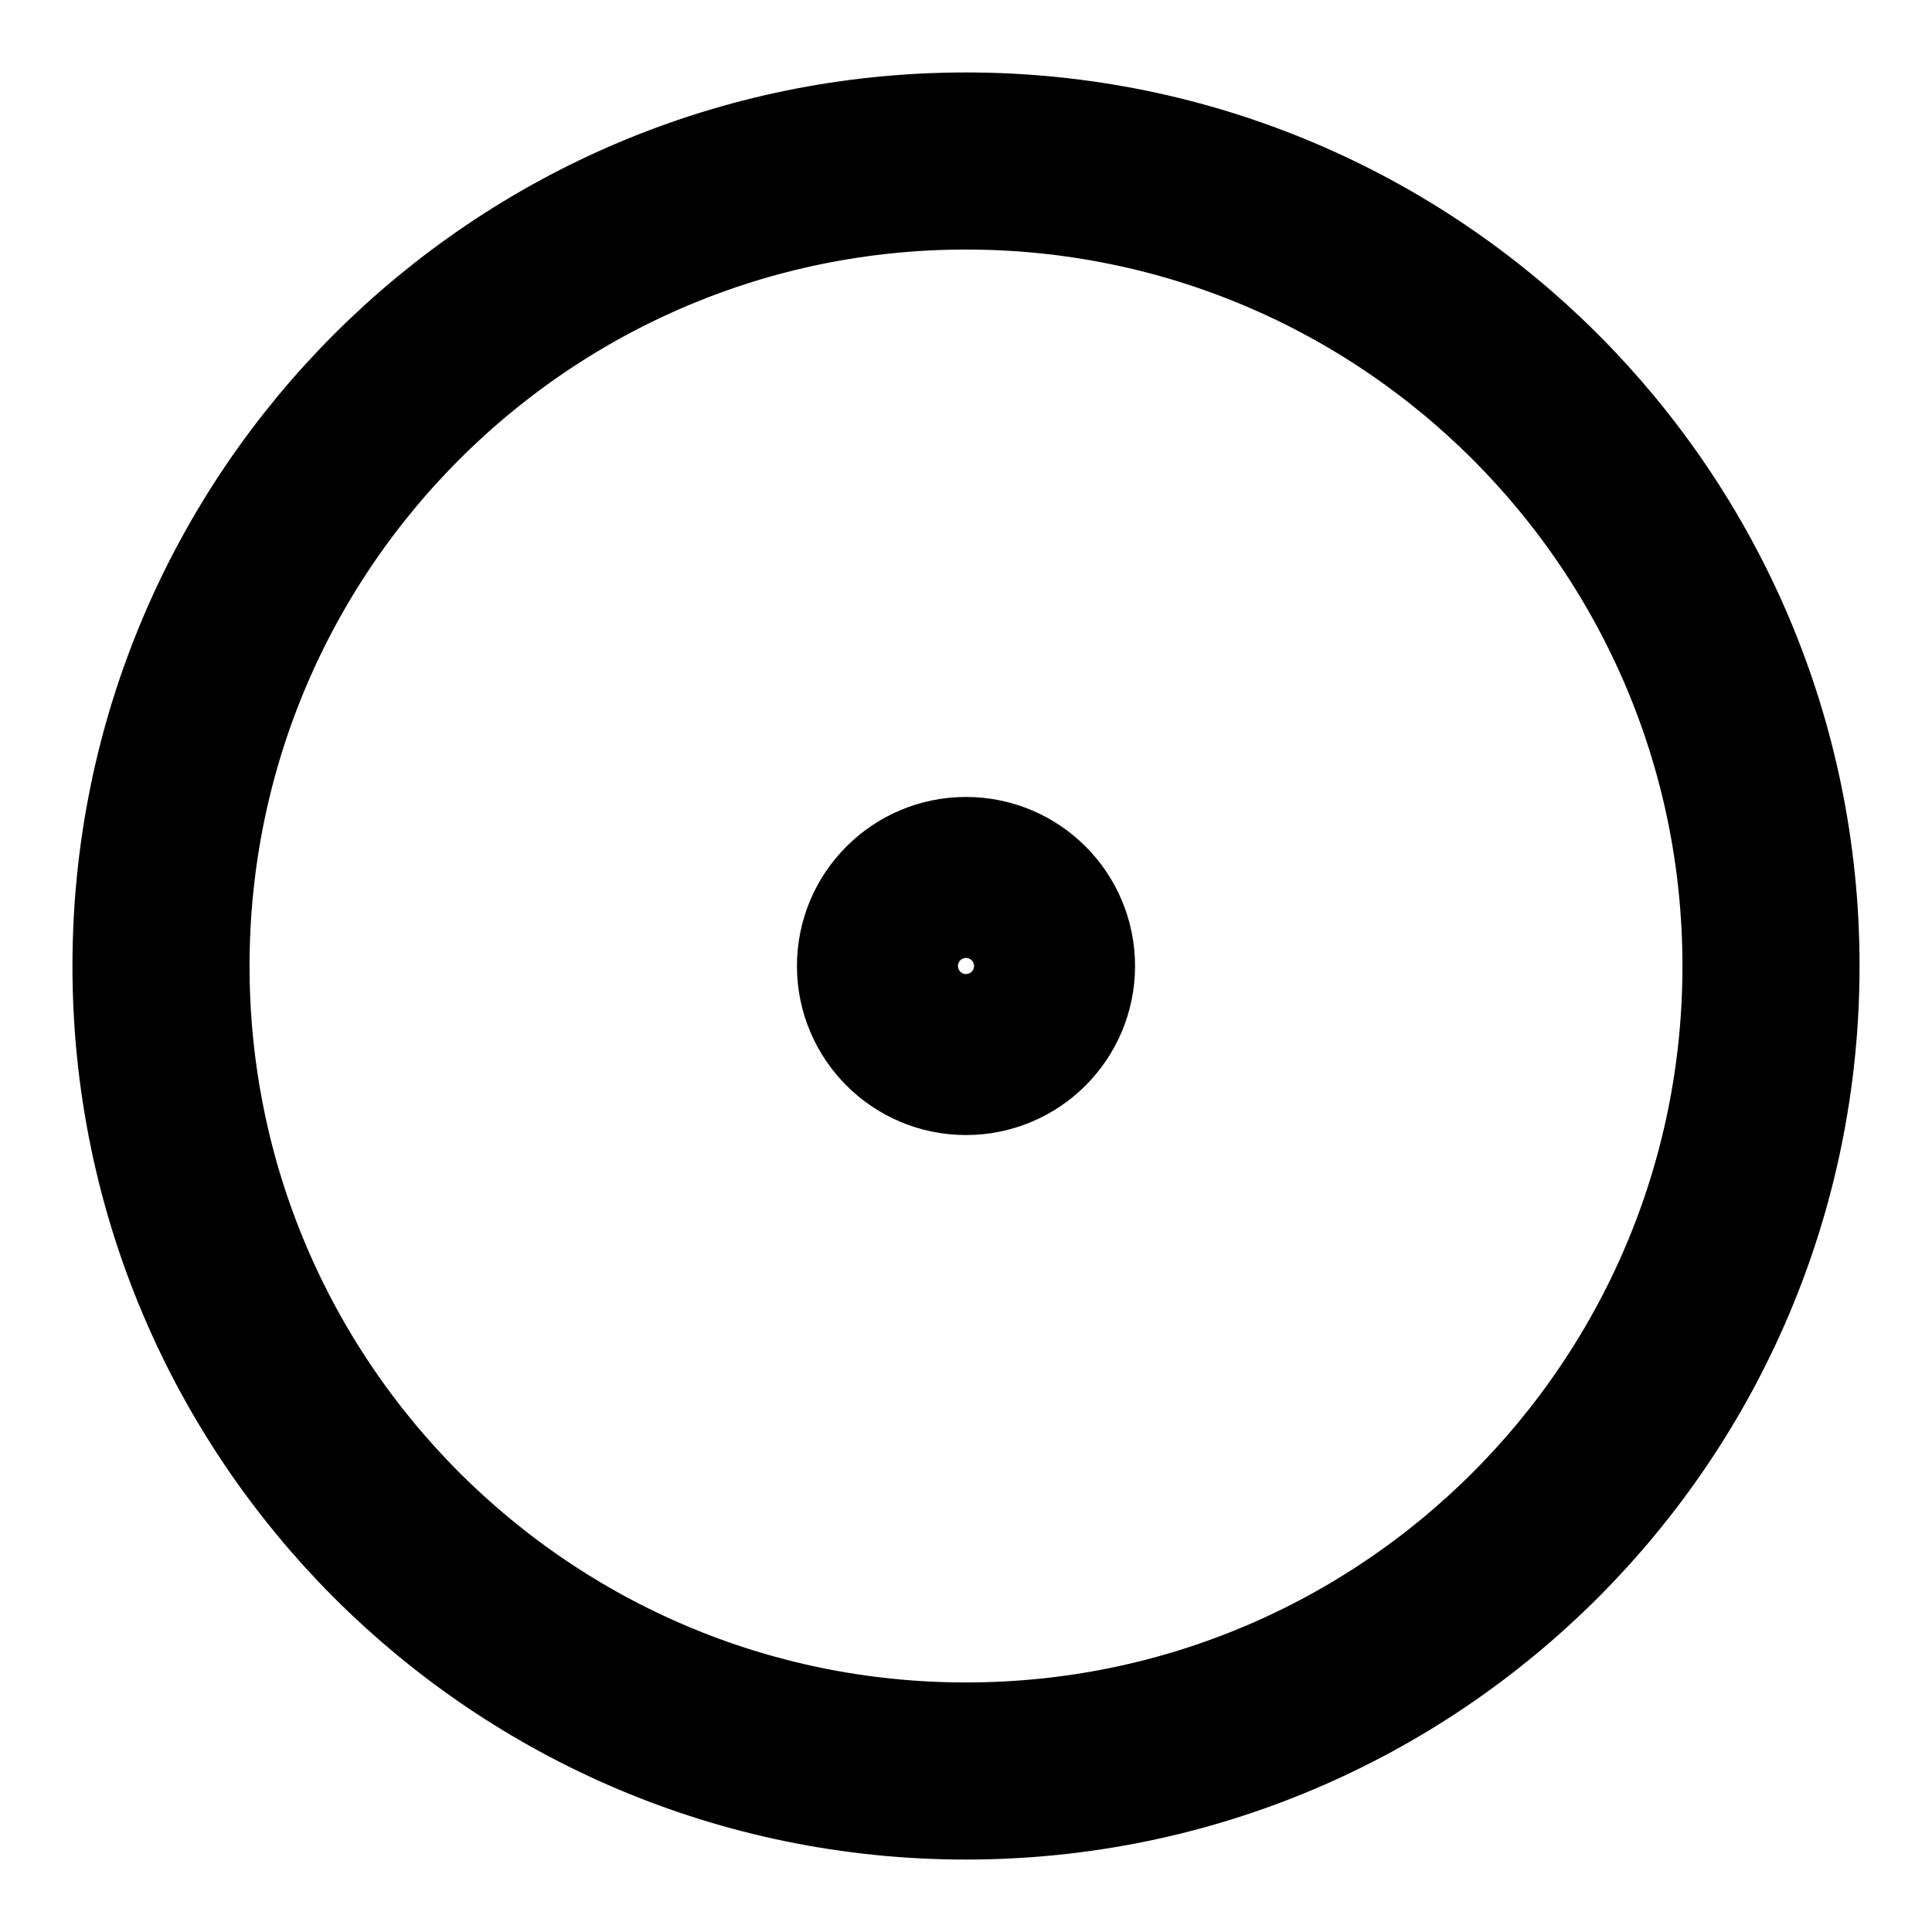
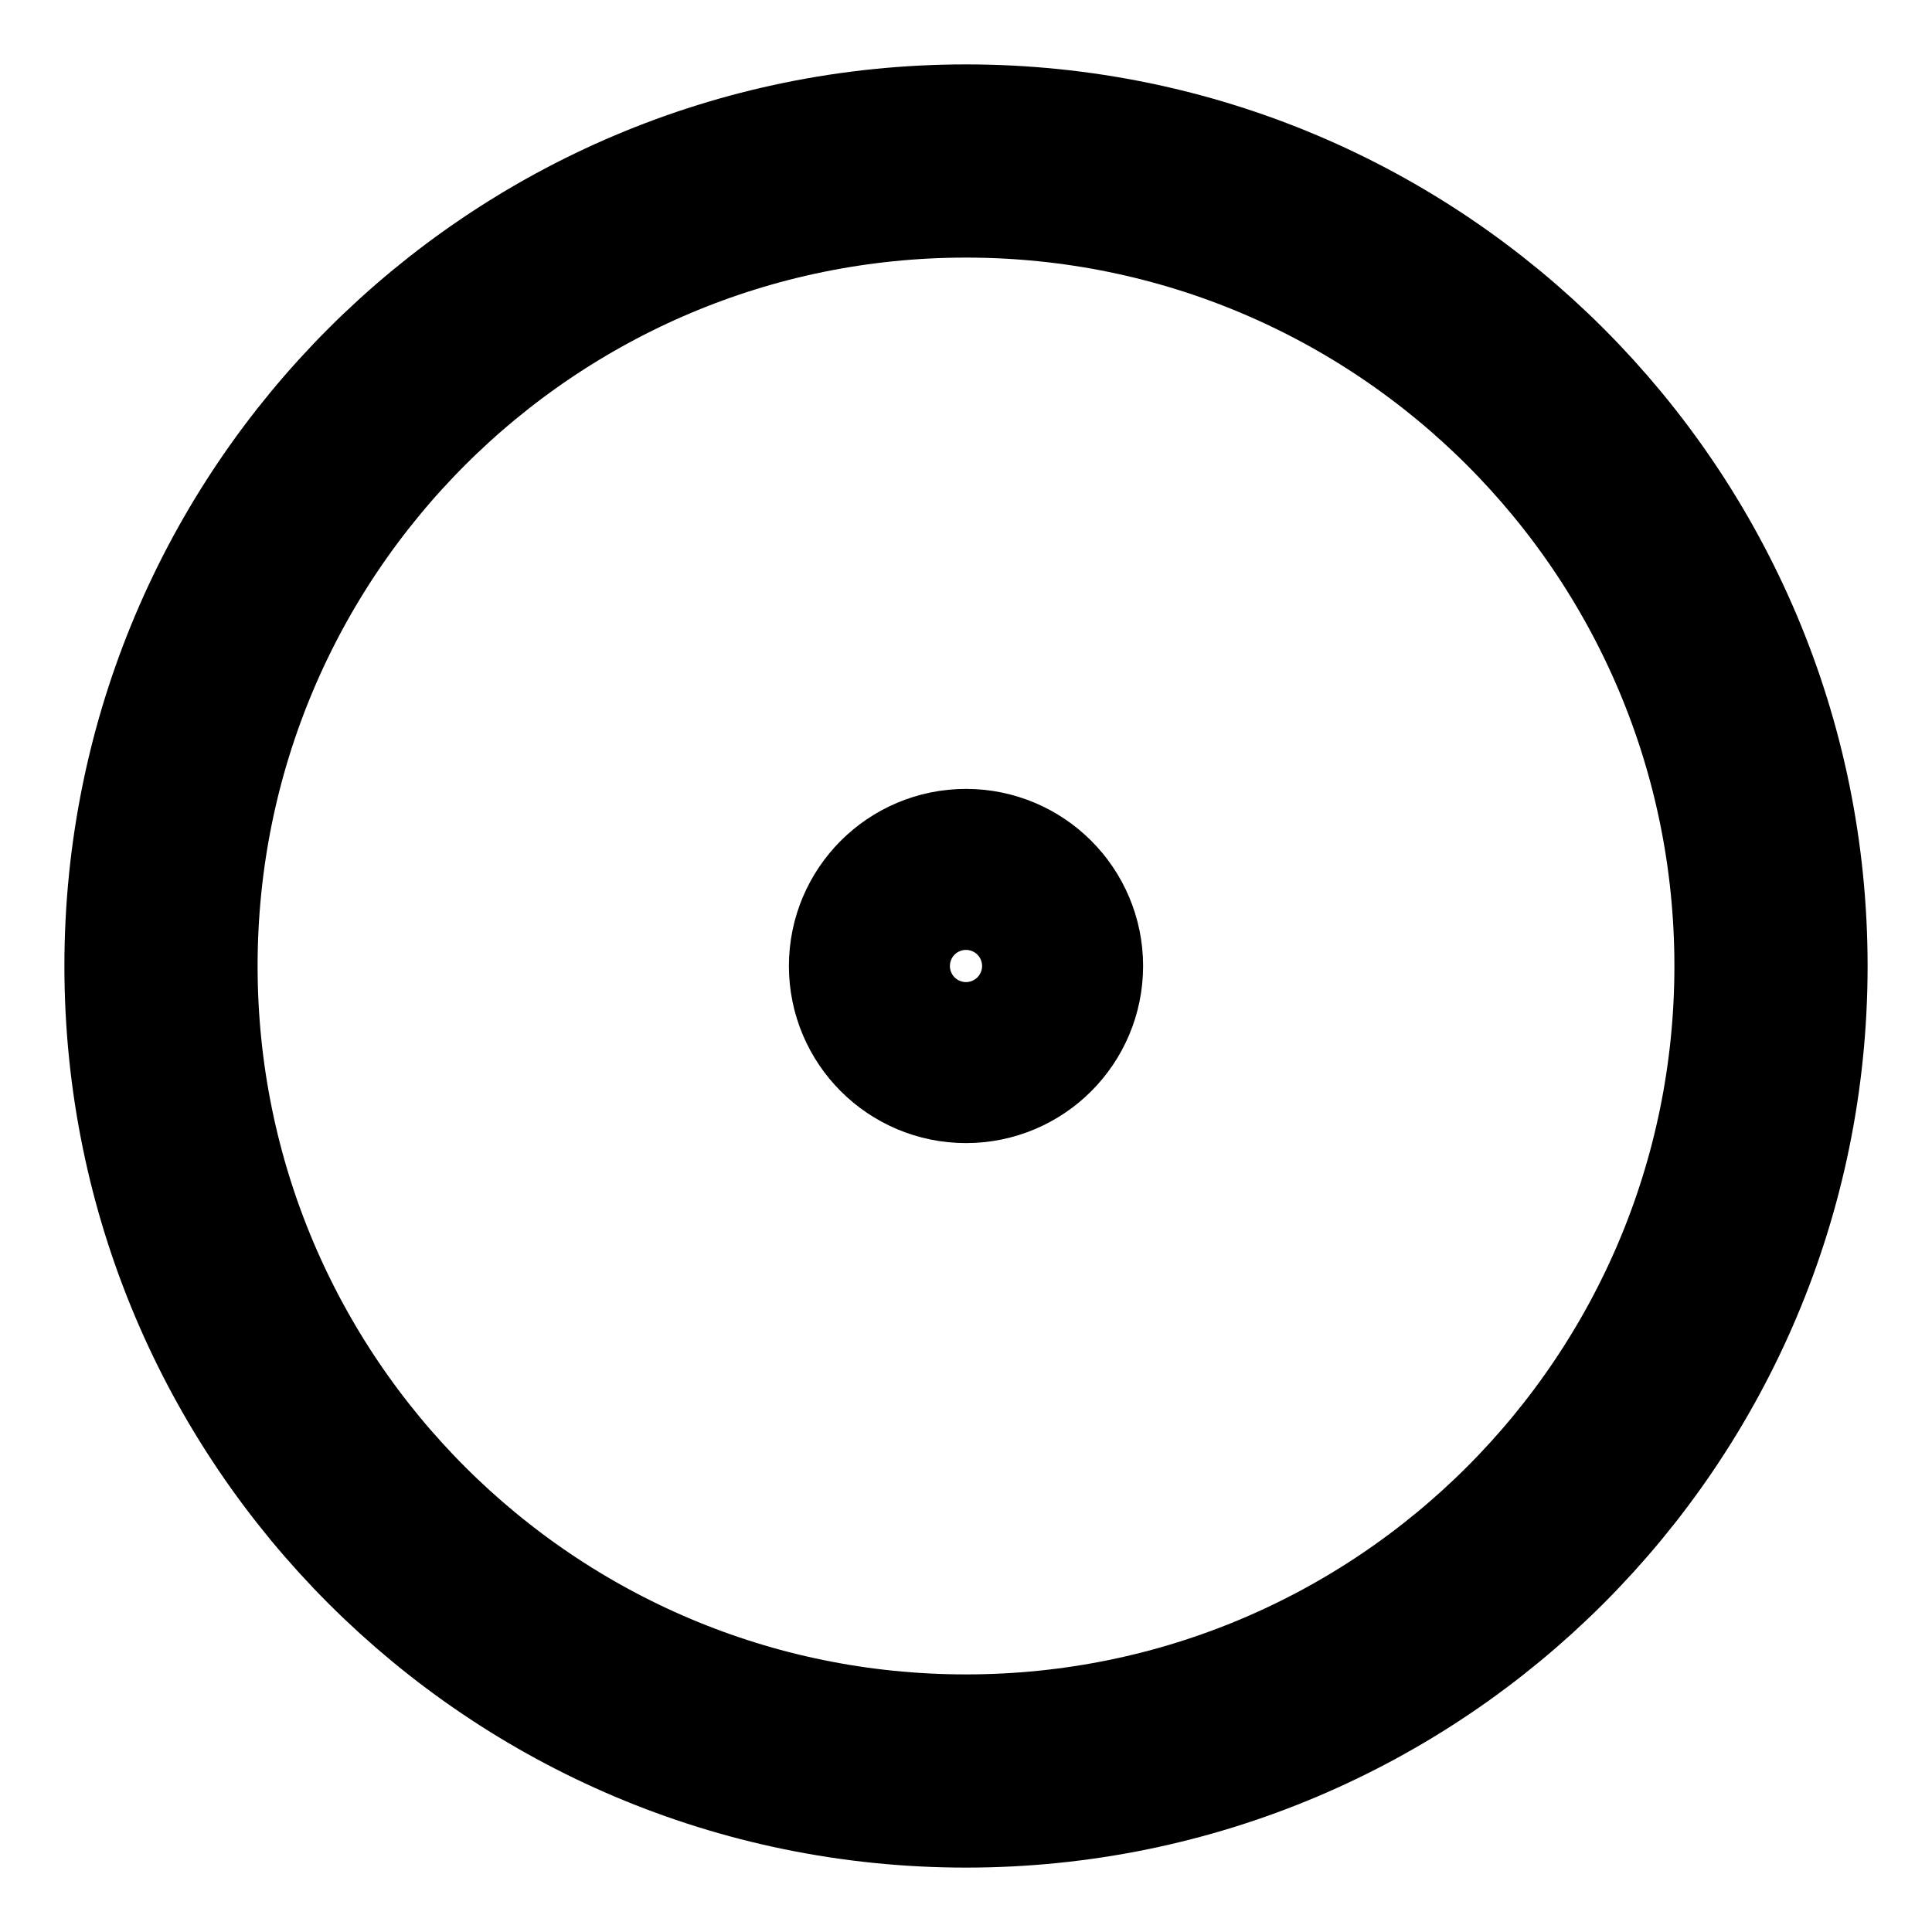
- <svg xmlns="http://www.w3.org/2000/svg" width="28" height="28" viewBox="0 0 24 24" fill="none" stroke="currentColor" stroke-width="2.2" stroke-linecap="round" stroke-linejoin="round">
+ <svg xmlns="http://www.w3.org/2000/svg" width="30" height="30" viewBox="0 0 24 24" fill="none" stroke="currentColor" stroke-width="2.4" stroke-linecap="round" stroke-linejoin="round">
  <circle cx="12" cy="12" r="10" />
  <circle cx="12" cy="12" r="1" />
</svg>
